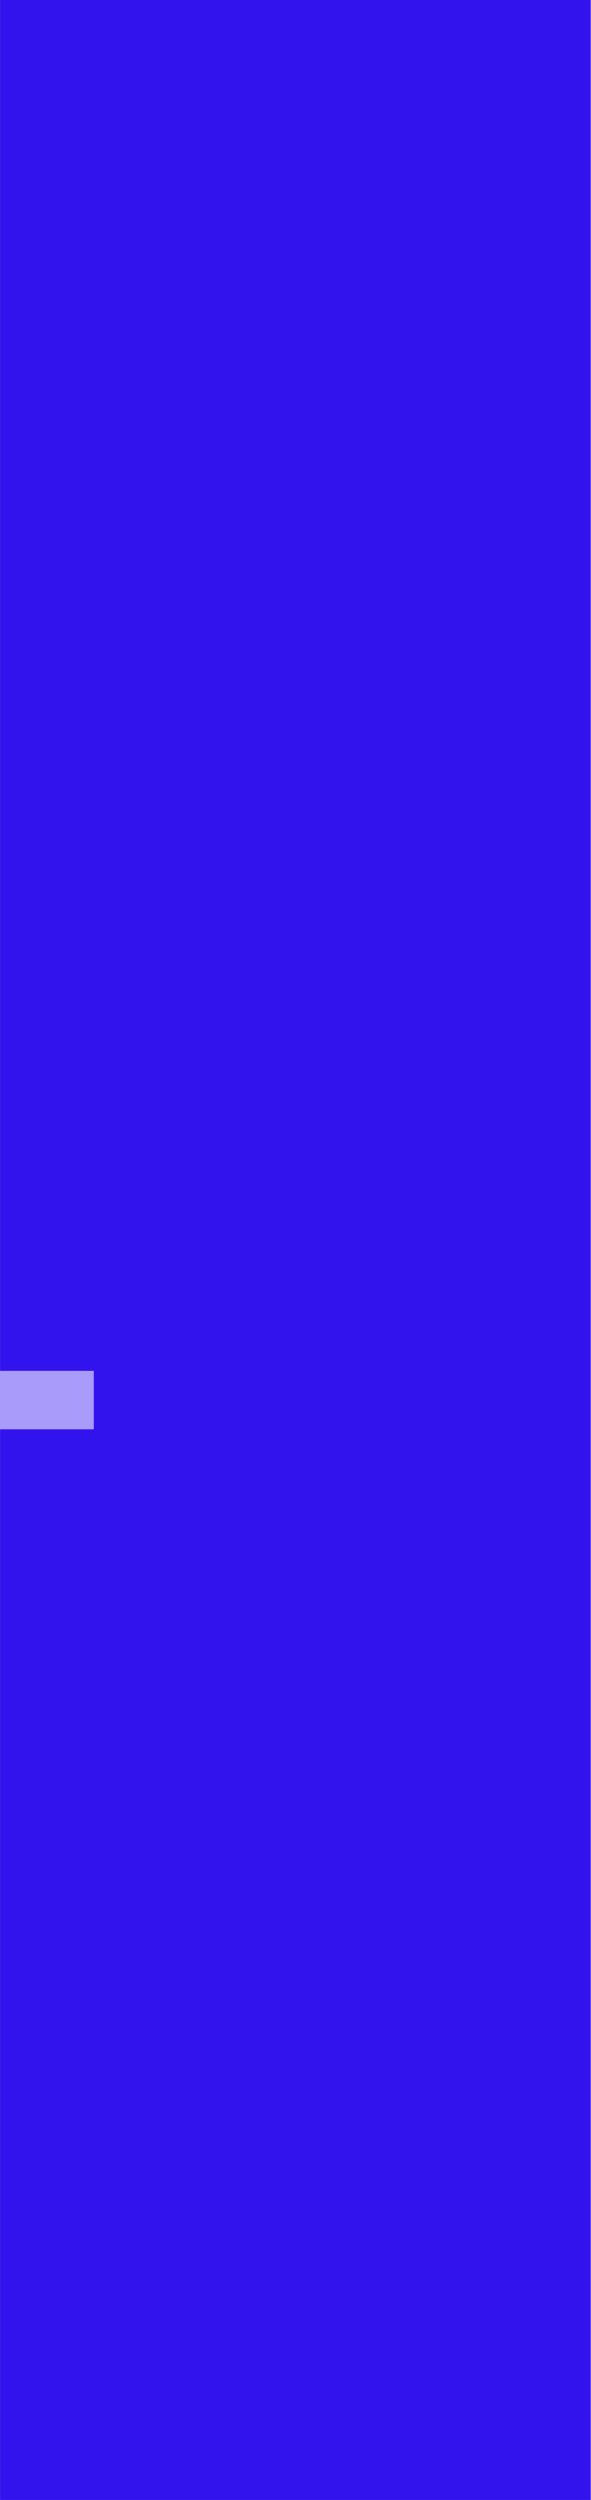
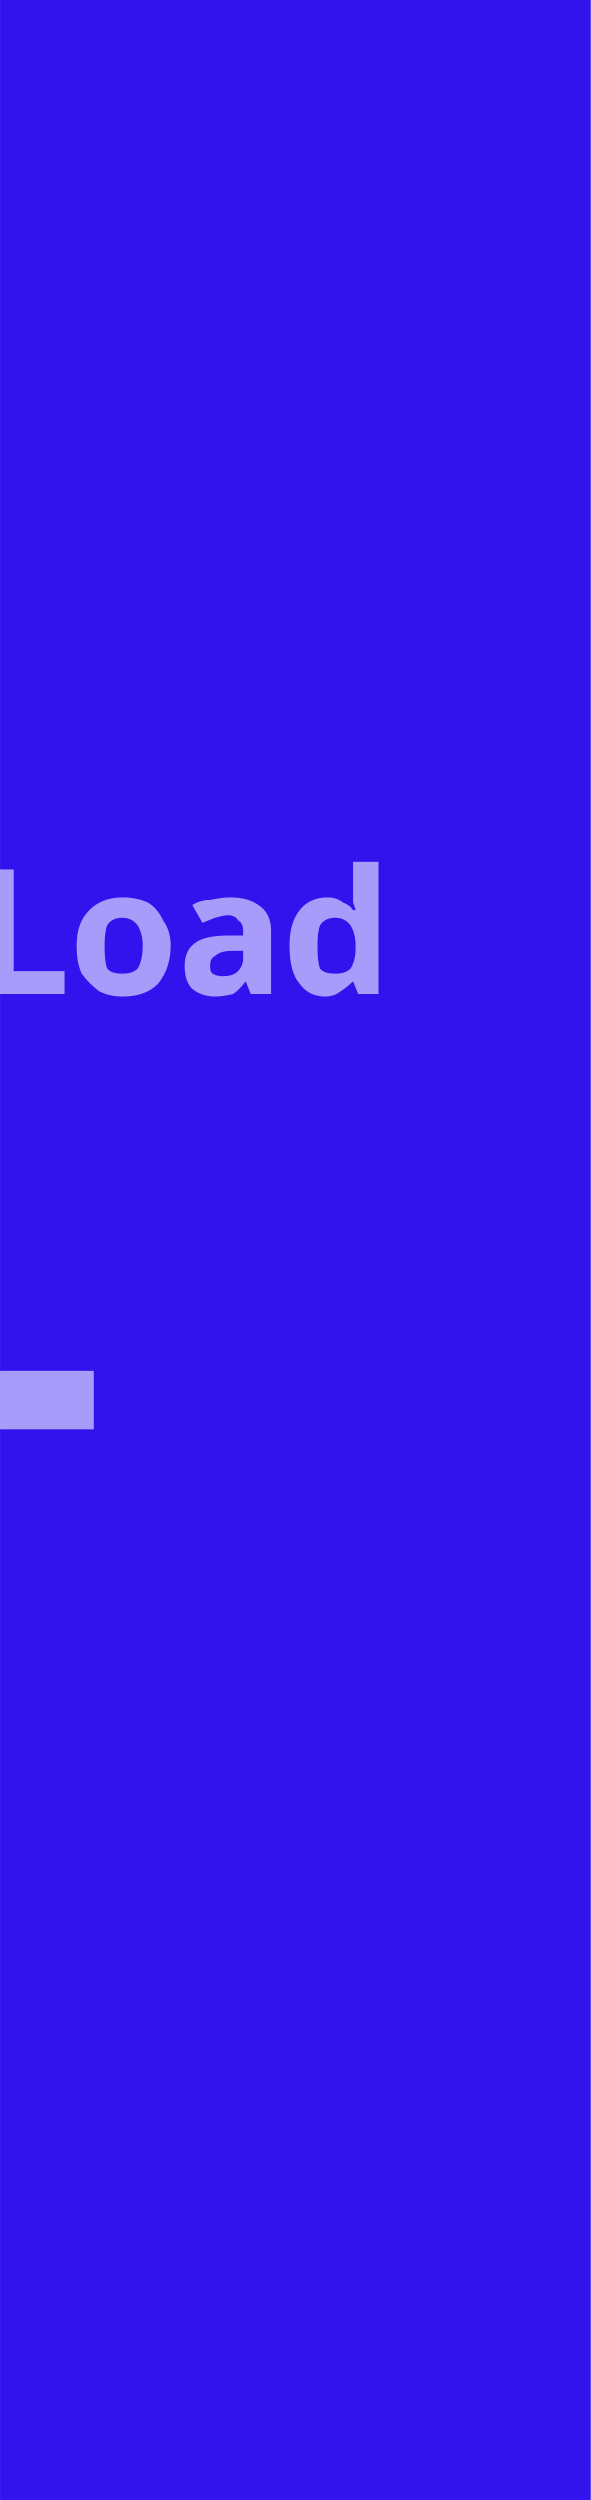
<svg xmlns="http://www.w3.org/2000/svg" width="3.631mm" height="15.367mm" viewBox="0 0 3.631 15.367" version="1.1" id="svg5">
  <defs id="defs2" />
  <g id="layer2" style="display:inline" transform="translate(2.545237,7.277884)">
-     <rect style="fill:#3213ee;fill-rule:evenodd;stroke:none;stroke-width:0.324;stroke-linecap:round;stroke-linejoin:round;paint-order:markers fill stroke;fill-opacity:1" id="rect1152" width="3.631" height="15.367" x="-2.545" y="-7.278" />
+     <rect style="fill:#3213ee;fill-opacity:1;fill-rule:evenodd;stroke:none;stroke-width:0.324;stroke-linecap:round;stroke-linejoin:round;paint-order:markers fill stroke" id="rect1152" width="3.631" height="15.367" x="-2.545" y="-7.278" />
    <text xml:space="preserve" style="font-style:normal;font-variant:normal;font-weight:bold;font-stretch:normal;font-size:2.822px;line-height:1.25;font-family:Comfortaa;-inkscape-font-specification:'Comfortaa Bold';display:inline;fill:#a99bfa;fill-opacity:1;stroke:none;stroke-width:0.265" x="-0.836" y="1.508" id="text555">
      <tspan style="font-style:normal;font-variant:normal;font-weight:bold;font-stretch:normal;font-size:2.822px;font-family:Comfortaa;-inkscape-font-specification:'Comfortaa Bold';text-align:center;text-anchor:middle;fill:#a99bfa;fill-opacity:1;stroke-width:0.265" x="-0.836" y="1.508" id="tspan607">L</tspan>
    </text>
+     <text xml:space="preserve" style="font-style:normal;font-variant:normal;font-weight:bold;font-stretch:normal;font-size:1.071px;line-height:1.25;font-family:Comfortaa;-inkscape-font-specification:'Comfortaa Bold';display:inline;fill:#a99bfa;fill-opacity:1;stroke:none;stroke-width:0.201" x="-0.735" y="-1.166" id="text555-3">
+       <tspan style="font-style:normal;font-variant:normal;font-weight:bold;font-stretch:normal;font-size:1.071px;font-family:Comfortaa;-inkscape-font-specification:'Comfortaa Bold';text-align:center;text-anchor:middle;fill:#a99bfa;fill-opacity:1;stroke-width:0.201" x="-0.735" y="-1.166" id="tspan607-6">Load</tspan>
+     </text>
  </g>
</svg>
